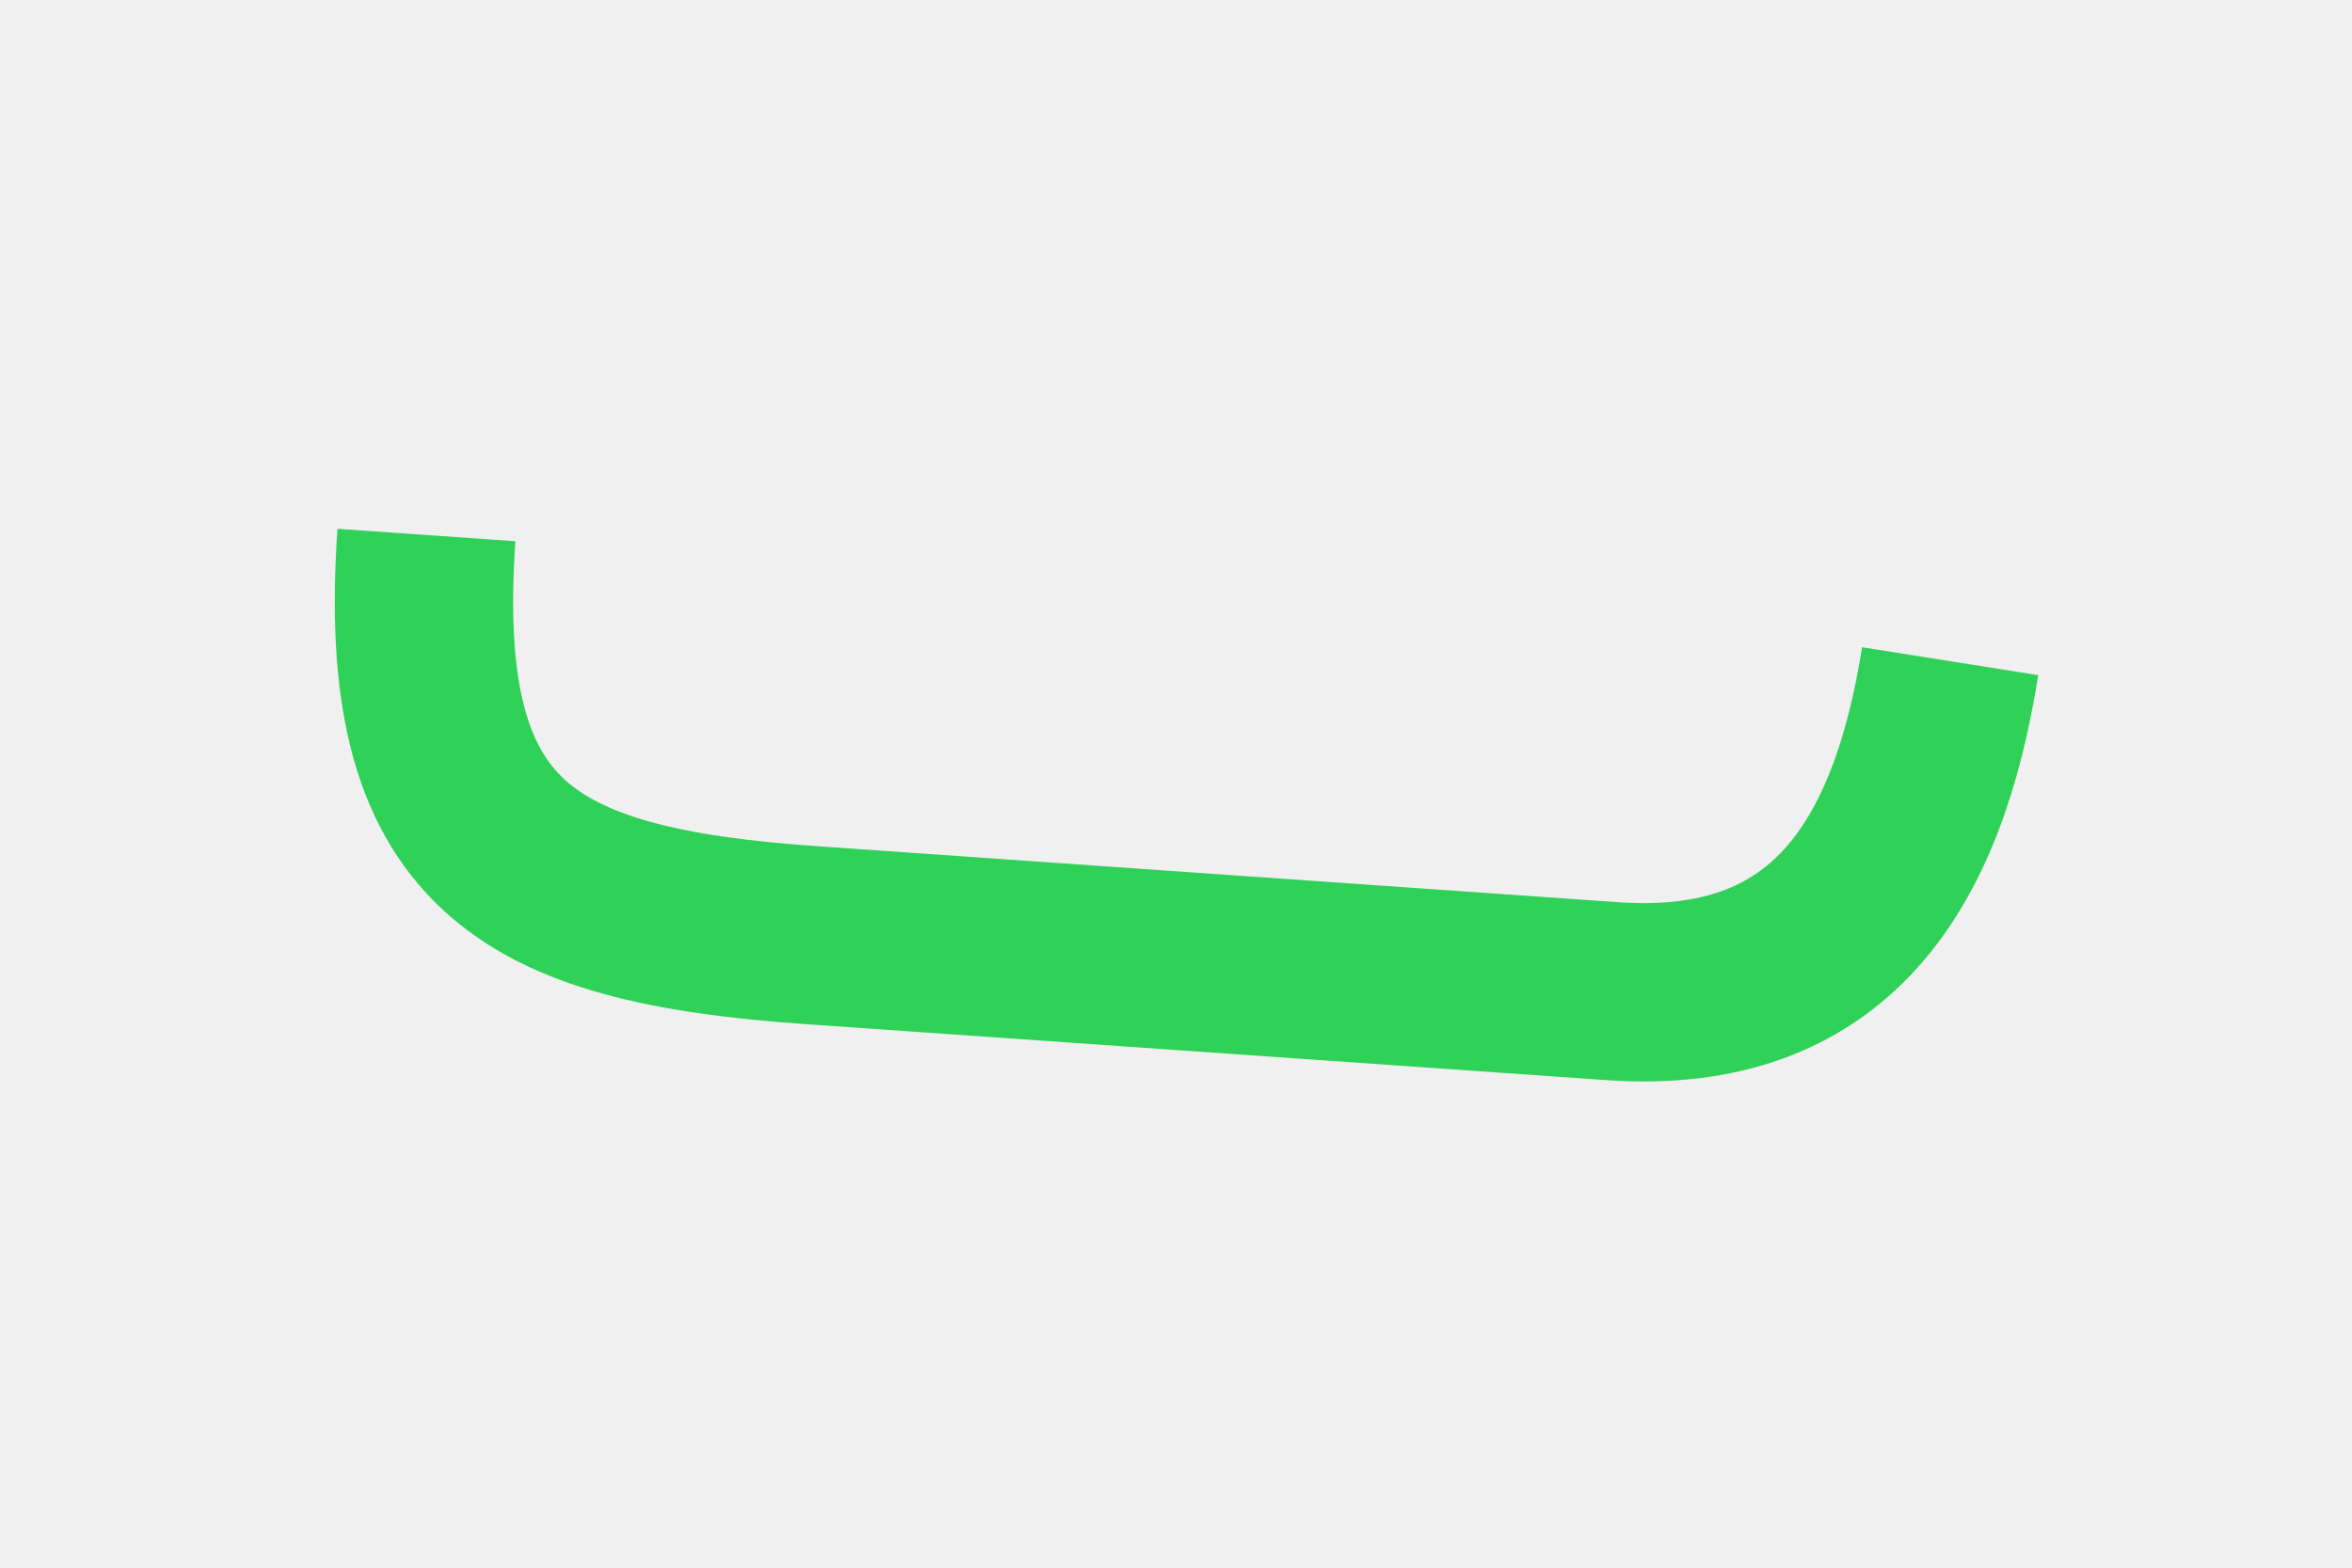
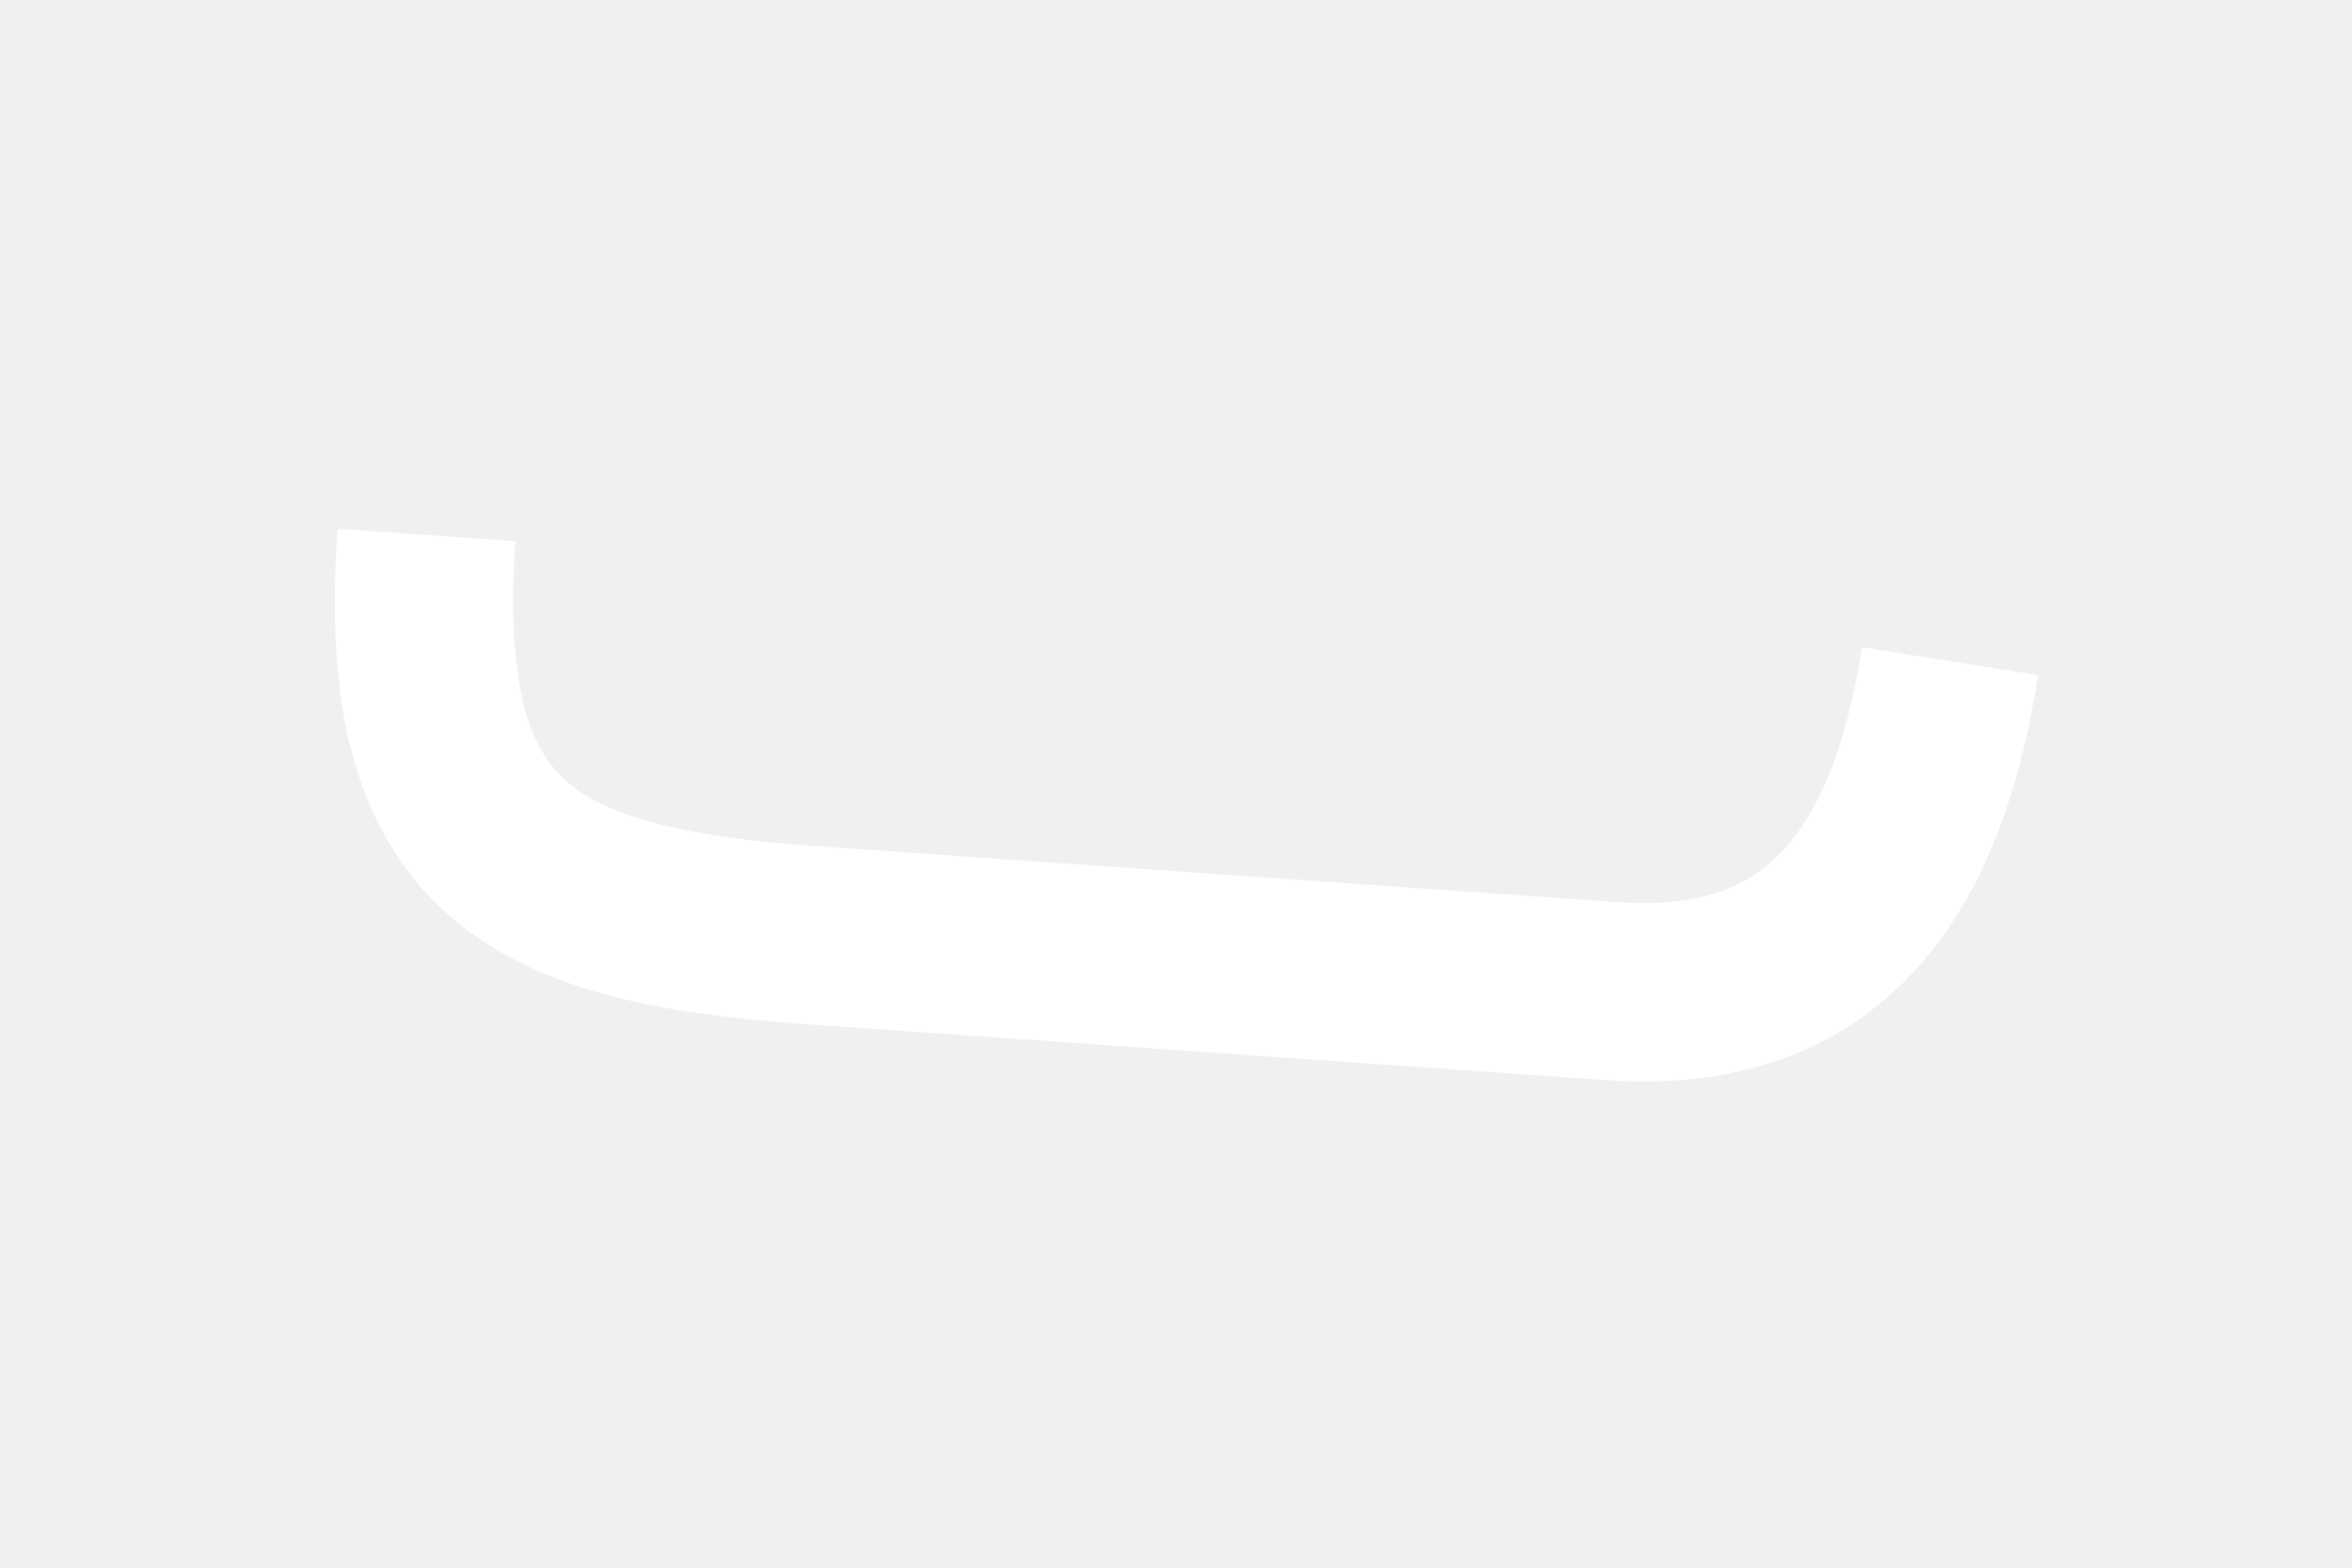
<svg xmlns="http://www.w3.org/2000/svg" width="120px" height="80px" viewBox="0 0 120 80" version="1.1">
  <g id="function-key/9900/call" stroke="none" stroke-width="1" fill="none" fill-rule="evenodd">
-     <path d="M21,30 C21,45.923 27.375,49 42,49 C56.625,49 69.75,49 82.982,49 C94.064,49 98.073,41.593 99,31" id="Path-2" stroke="#30D158" stroke-width="9.1" transform="translate(60, 39.5) rotate(4) translate(-60, -39.5) " />
+     <path d="M21,30 C21,45.923 27.375,49 42,49 C56.625,49 69.75,49 82.982,49 C94.064,49 98.073,41.593 99,31" id="Path-2" stroke="#FFFFFF" stroke-width="9.1" transform="translate(60, 39.5) rotate(4) translate(-60, -39.5) " />
  </g>
</svg>
